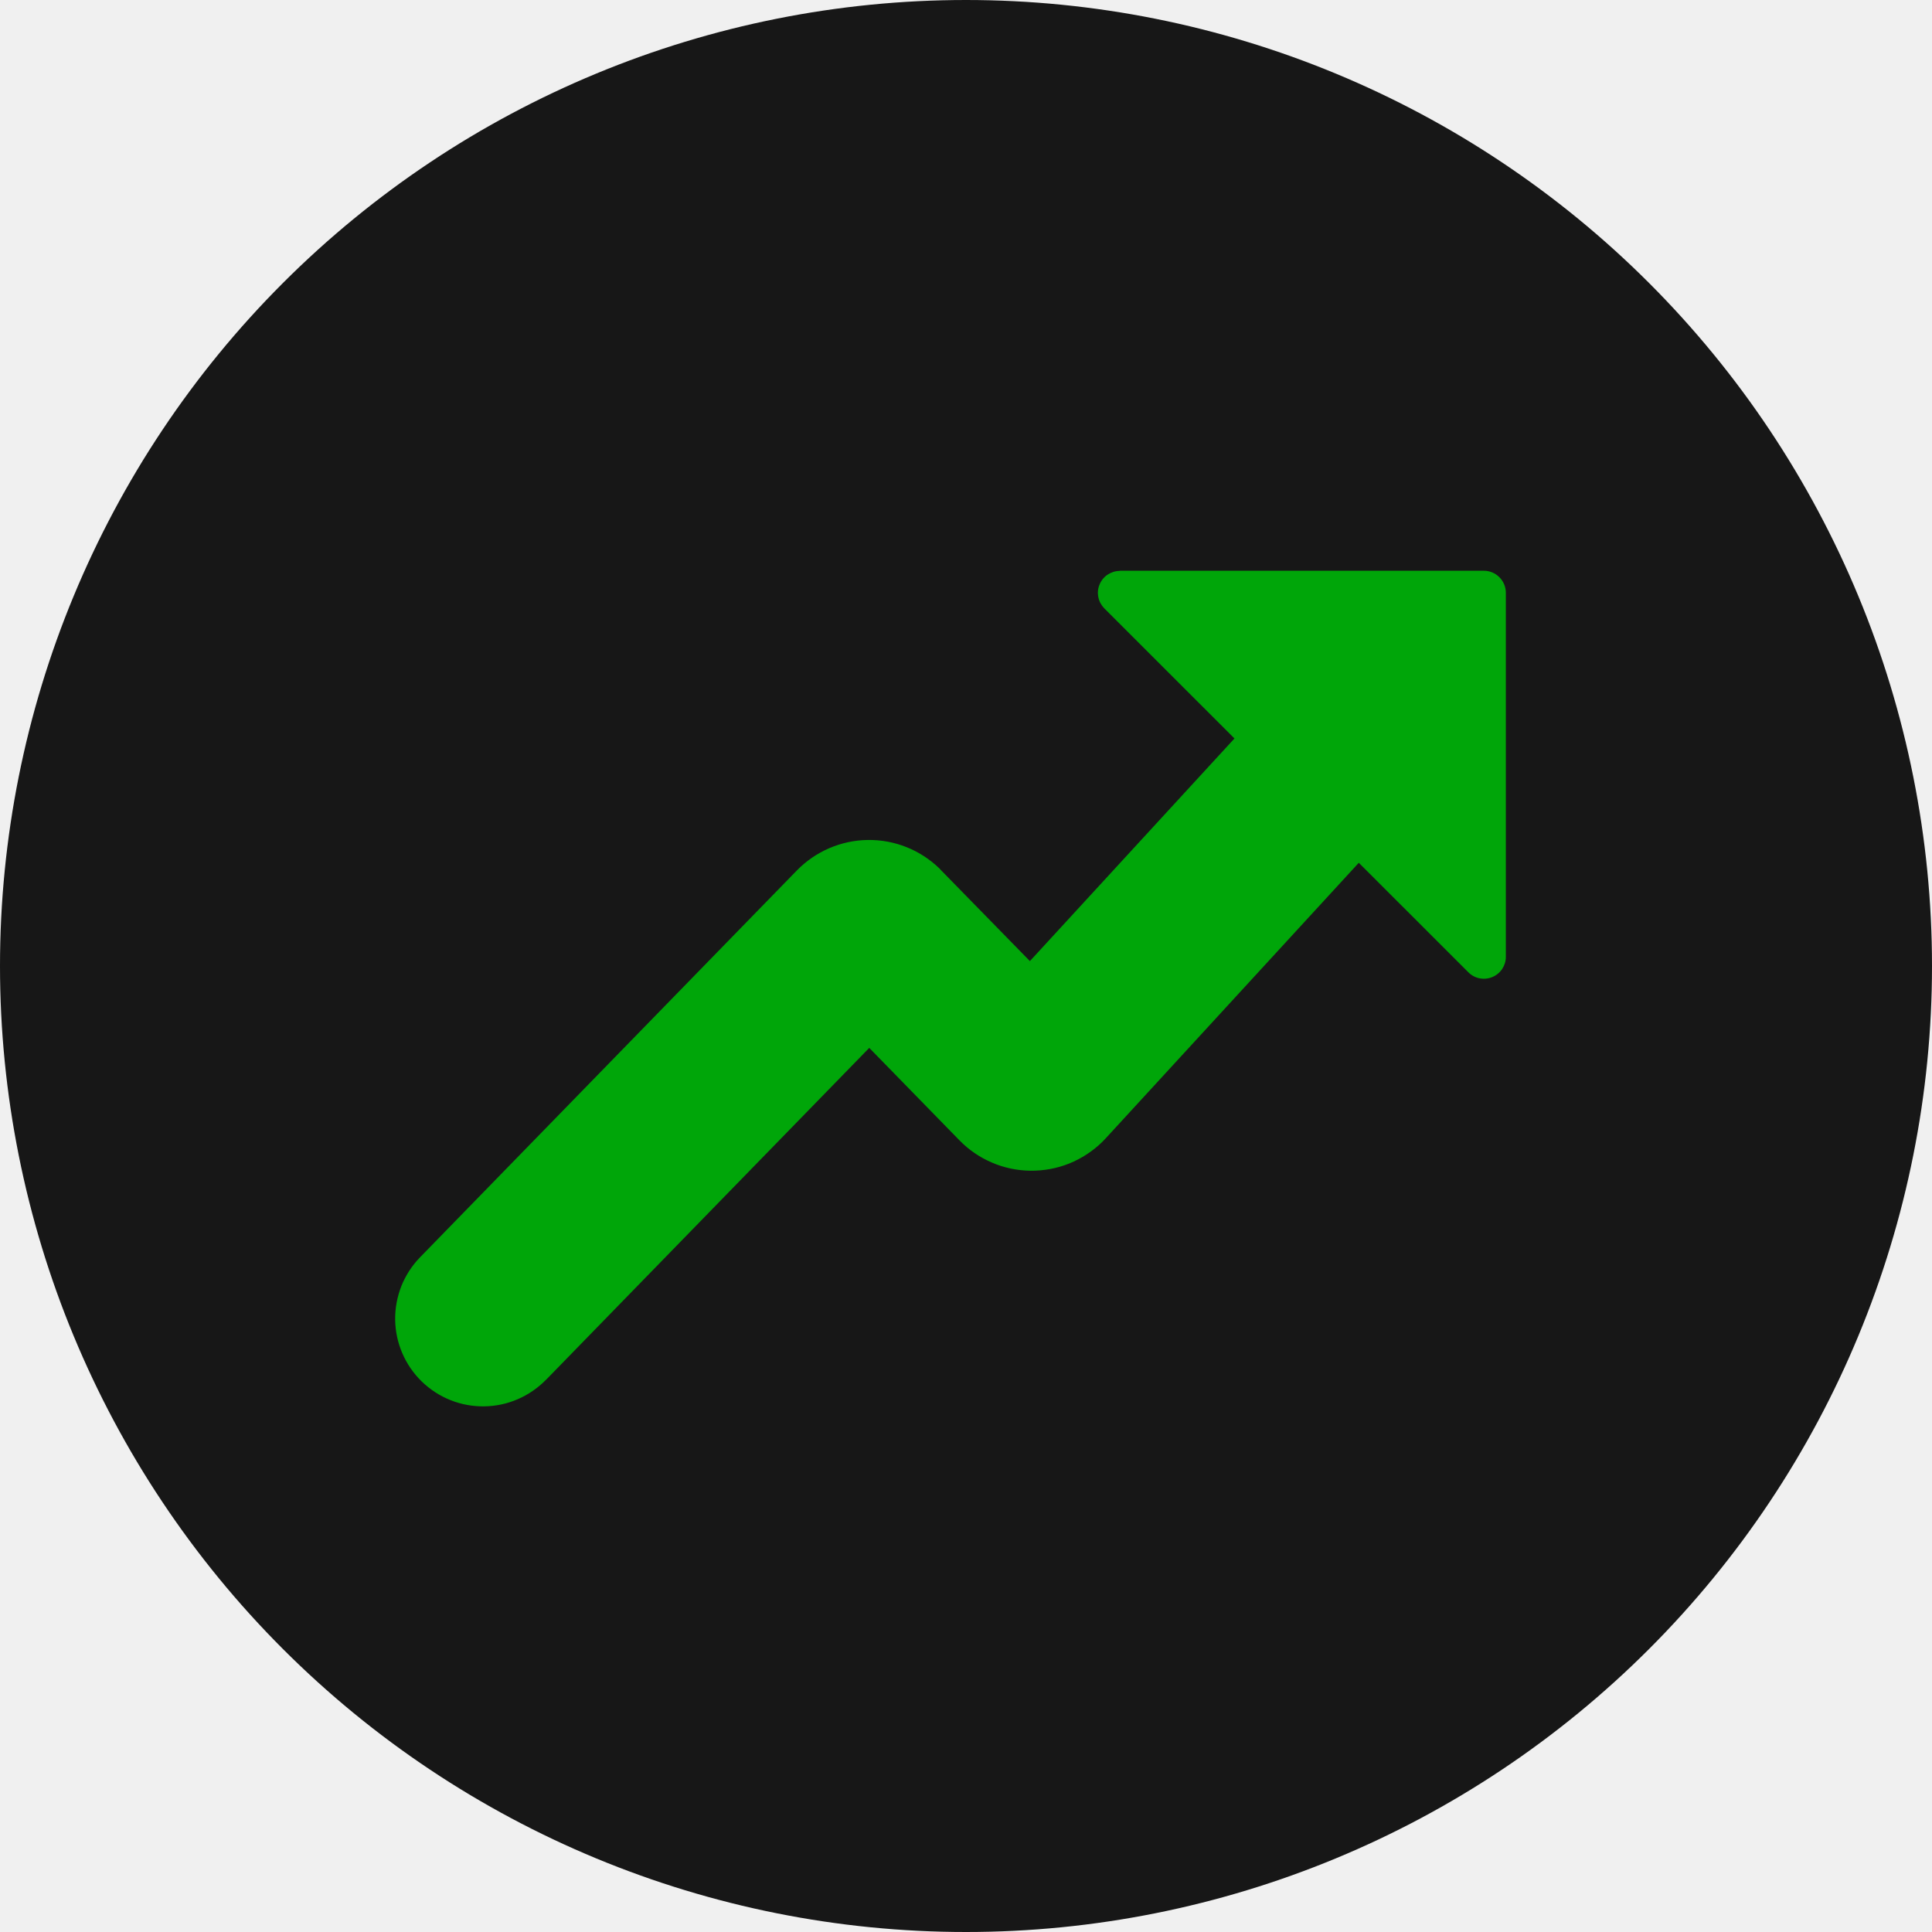
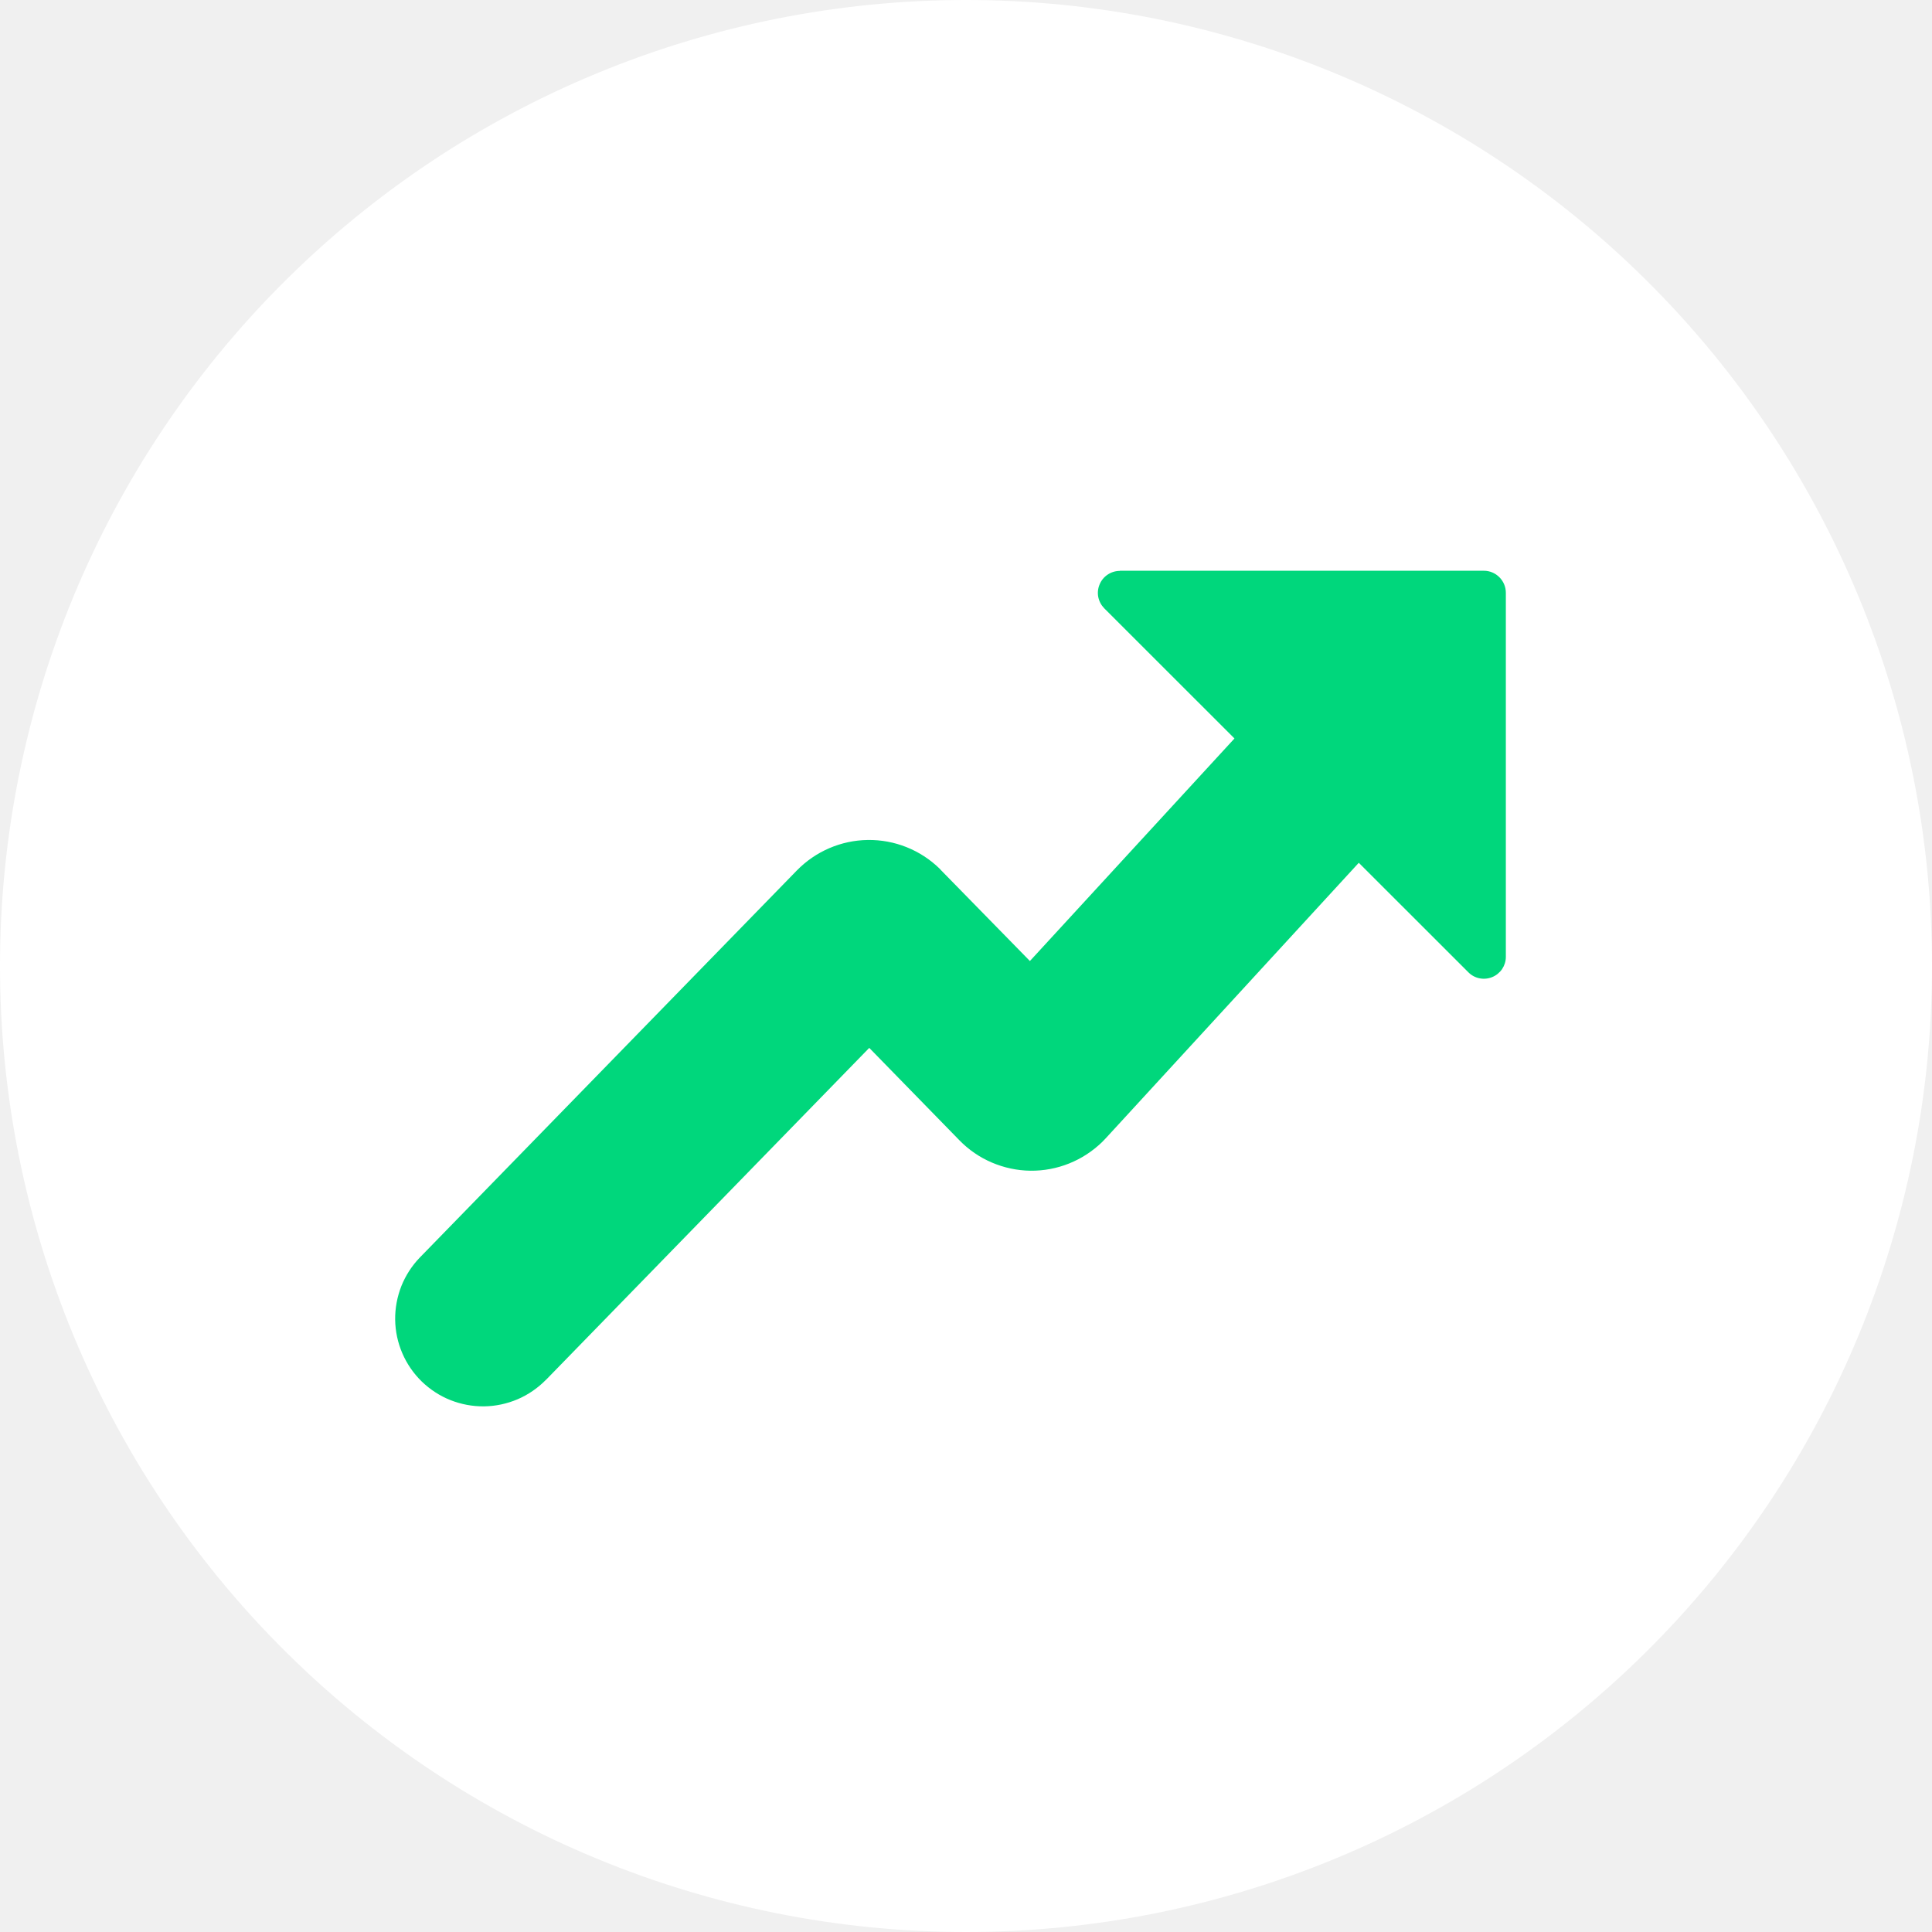
<svg xmlns="http://www.w3.org/2000/svg" width="26" height="26" viewBox="0 0 26 26" fill="none">
-   <g clip-path="url(#clip0_191_2919)">
-     <path d="M0 13C0 16.448 1.37 19.754 3.808 22.192C6.246 24.63 9.552 26 13 26C16.448 26 19.754 24.63 22.192 22.192C24.63 19.754 26 16.448 26 13C26 9.552 24.63 6.246 22.192 3.808C19.754 1.37 16.448 0 13 0C9.552 0 6.246 1.37 3.808 3.808C1.37 6.246 0 9.552 0 13Z" fill="#171717" />
-     <path fill-rule="evenodd" clip-rule="evenodd" d="M19.97 7.681H15.07V7.683C15.012 7.683 14.955 7.701 14.906 7.733C14.858 7.765 14.82 7.811 14.798 7.865C14.775 7.919 14.769 7.978 14.781 8.036C14.792 8.093 14.82 8.145 14.861 8.187L16.613 9.938L13.86 12.934L12.668 11.715L12.644 11.689C12.386 11.438 12.039 11.299 11.678 11.304C11.318 11.309 10.975 11.457 10.723 11.715L5.653 16.92C5.545 17.031 5.46 17.162 5.402 17.306C5.345 17.451 5.316 17.605 5.318 17.76C5.322 18.073 5.451 18.372 5.675 18.591C5.787 18.699 5.918 18.785 6.062 18.842C6.206 18.9 6.36 18.928 6.516 18.926C6.671 18.924 6.824 18.892 6.967 18.83C7.109 18.769 7.238 18.68 7.347 18.569H7.348L11.698 14.102L12.911 15.345C13.035 15.473 13.184 15.575 13.348 15.645C13.512 15.716 13.689 15.753 13.867 15.755C14.046 15.757 14.223 15.724 14.389 15.658C14.554 15.591 14.705 15.493 14.833 15.368L14.883 15.316L18.286 11.611L19.762 13.086C19.803 13.127 19.855 13.155 19.913 13.166C19.97 13.177 20.029 13.171 20.082 13.149C20.136 13.127 20.182 13.09 20.215 13.041C20.247 12.993 20.265 12.936 20.265 12.878V7.977C20.265 7.815 20.132 7.681 19.97 7.681Z" fill="#00A609" />
+   <g clip-path="url(#clip0_64_716)">
+     <path d="M0 13C0 16.448 1.37 19.754 3.808 22.192C6.246 24.63 9.552 26 13 26C16.448 26 19.754 24.63 22.192 22.192C24.63 19.754 26 16.448 26 13C26 9.552 24.63 6.246 22.192 3.808C19.754 1.37 16.448 0 13 0C9.552 0 6.246 1.37 3.808 3.808C1.37 6.246 0 9.552 0 13Z" fill="white" />
+     <path fill-rule="evenodd" clip-rule="evenodd" d="M19.97 7.681H15.07V7.683C15.012 7.683 14.955 7.7 14.906 7.733C14.858 7.765 14.82 7.811 14.798 7.865C14.775 7.919 14.769 7.978 14.78 8.035C14.792 8.093 14.82 8.145 14.861 8.187L16.613 9.938L13.86 12.933L12.668 11.715L12.644 11.689C12.386 11.438 12.039 11.299 11.678 11.304C11.318 11.309 10.975 11.457 10.723 11.715L5.653 16.92C5.545 17.031 5.46 17.162 5.402 17.306C5.345 17.451 5.316 17.605 5.318 17.76C5.322 18.073 5.451 18.372 5.675 18.591C5.787 18.699 5.918 18.785 6.062 18.842C6.206 18.899 6.36 18.928 6.516 18.926C6.671 18.924 6.824 18.891 6.967 18.83C7.109 18.769 7.238 18.68 7.347 18.569H7.348L11.698 14.102L12.911 15.345C13.035 15.473 13.184 15.575 13.348 15.645C13.512 15.715 13.689 15.753 13.867 15.755C14.046 15.757 14.223 15.724 14.389 15.657C14.554 15.591 14.705 15.492 14.833 15.368L14.883 15.316L18.286 11.611L19.762 13.086C19.803 13.127 19.855 13.155 19.913 13.166C19.97 13.177 20.029 13.171 20.082 13.149C20.136 13.127 20.182 13.089 20.215 13.041C20.247 12.993 20.265 12.936 20.265 12.878V7.977C20.265 7.815 20.132 7.681 19.97 7.681Z" fill="#00D77C" />
  </g>
  <defs>
-     <clipPath id="clip0_191_2919">
+     <clipPath id="clip0_64_716">
      <rect width="26" height="26" fill="white" />
    </clipPath>
  </defs>
</svg>
